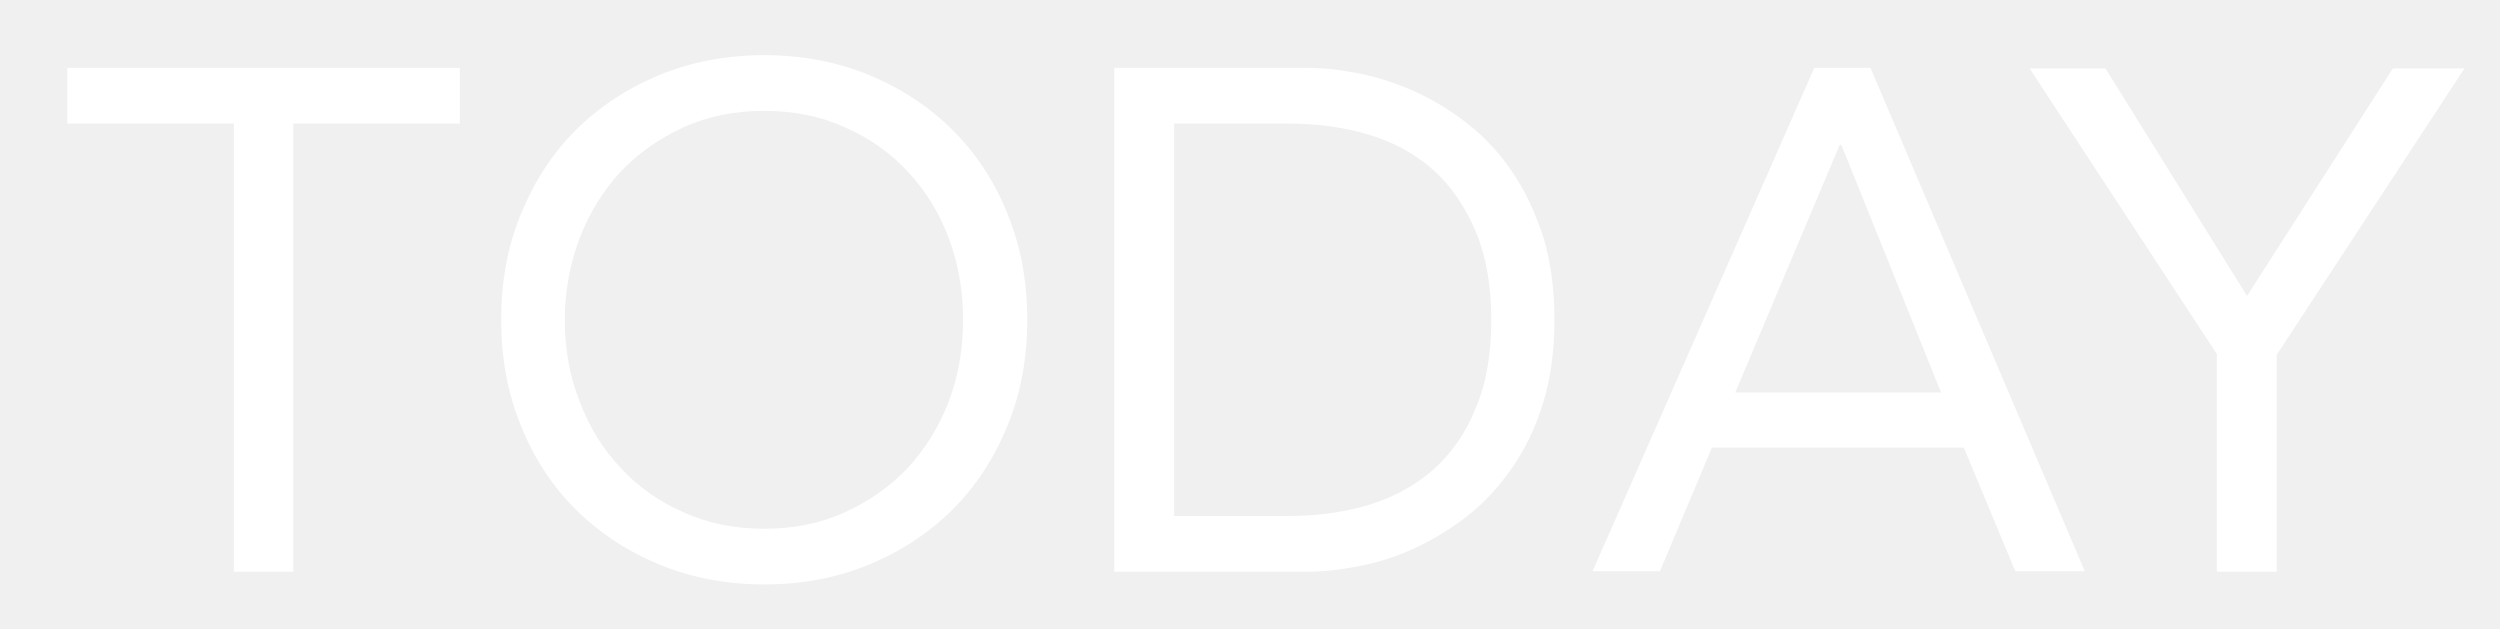
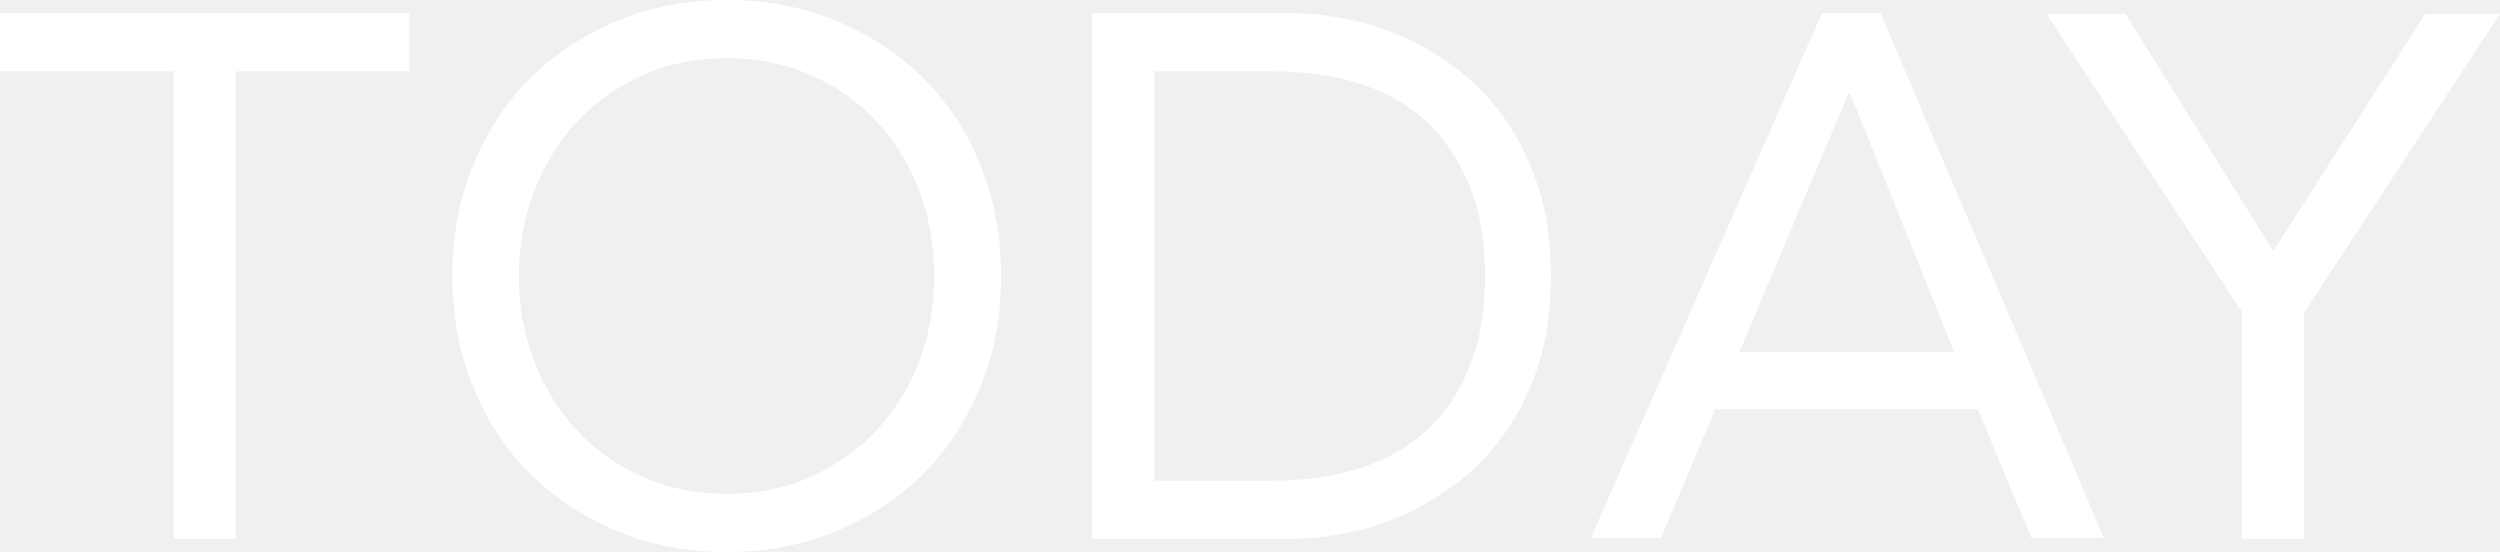
- <svg xmlns="http://www.w3.org/2000/svg" version="1.0" id="Layer_1" x="0px" y="0px" viewBox="0 0 471.4 118.6" enable-background="new 0 0 471.4 118.6" xml:space="preserve">
-   <g>
-     <path fill="#FFFFFF" d="M86.7,23.3H55.3v84.5H44.1V23.3H12.7V12.8h74V23.3z" />
-     <path fill="#FFFFFF" d="M144.1,110.2c-7.2,0-13.9-1.3-19.9-3.8c-6-2.5-11.3-6-15.7-10.4c-4.4-4.4-7.9-9.7-10.3-15.8   c-2.5-6.1-3.7-12.8-3.7-19.9c0-7.2,1.2-13.8,3.7-19.9c2.5-6.1,5.9-11.4,10.3-15.8c4.4-4.4,9.7-7.9,15.7-10.4   c6-2.5,12.7-3.8,19.9-3.8c7.2,0,13.9,1.3,19.9,3.8c6,2.5,11.3,6,15.7,10.4c4.4,4.4,7.9,9.7,10.3,15.8c2.5,6.1,3.7,12.8,3.7,19.9   c0,7.2-1.2,13.8-3.7,19.9c-2.5,6.1-5.9,11.4-10.3,15.8s-9.7,7.9-15.7,10.4C158,108.9,151.4,110.2,144.1,110.2z M144.1,99.7   c5.5,0,10.6-1,15.2-3.1c4.6-2.1,8.6-4.9,11.9-8.4c3.3-3.6,5.9-7.8,7.7-12.5c1.8-4.8,2.7-9.9,2.7-15.4c0-5.5-0.9-10.6-2.7-15.4   c-1.8-4.8-4.4-9-7.7-12.5c-3.3-3.6-7.3-6.4-11.9-8.4c-4.6-2.1-9.7-3.1-15.2-3.1c-5.5,0-10.6,1-15.2,3.1c-4.6,2.1-8.6,4.9-11.9,8.4   c-3.3,3.6-5.9,7.8-7.7,12.5c-1.8,4.8-2.8,9.9-2.8,15.4c0,5.5,0.9,10.6,2.8,15.4c1.8,4.8,4.4,9,7.7,12.5c3.3,3.6,7.3,6.4,11.9,8.4   C133.5,98.7,138.6,99.7,144.1,99.7z" />
-     <path fill="#FFFFFF" d="M210.1,12.8h36.5c3.1,0,6.4,0.4,9.9,1.1c3.5,0.7,7,1.9,10.4,3.4c3.4,1.6,6.8,3.6,9.9,6.1   c3.2,2.5,6,5.5,8.4,9.1c2.4,3.5,4.3,7.6,5.8,12.2c1.4,4.6,2.1,9.8,2.1,15.6c0,5.8-0.7,11-2.1,15.6c-1.4,4.6-3.4,8.7-5.8,12.2   c-2.4,3.5-5.2,6.6-8.4,9.1c-3.2,2.5-6.5,4.5-9.9,6.1c-3.4,1.6-6.9,2.7-10.4,3.4c-3.5,0.7-6.8,1.1-9.9,1.1h-36.5V12.8z M221.4,97.3   h21.5c5.5,0,10.5-0.7,15.2-2.1c4.6-1.4,8.7-3.6,12.1-6.6c3.4-3,6.1-6.8,8-11.5c2-4.6,3-10.2,3-16.8c0-6.5-1-12.1-3-16.8   c-2-4.6-4.6-8.5-8-11.5c-3.4-3-7.4-5.2-12.1-6.6c-4.6-1.4-9.7-2.1-15.2-2.1h-21.5V97.3z" />
-     <path fill="#FFFFFF" d="M342.1,12.8h10.6l40.4,94.9h-13.1l-9.7-23.3h-47.5l-9.8,23.3h-12.7L342.1,12.8z M347.2,27.3h-0.3L327.2,74   h38.8L347.2,27.3z" />
-     <path fill="#FFFFFF" d="M418.1,66.9l-35.4-54H397l26.7,42.9l27.5-42.9h13.5l-35.4,54v40.9h-11.3V66.9z" />
+ <svg xmlns="http://www.w3.org/2000/svg" version="1" viewBox="0 0 452 99.8" enable-background="new 0 0 471.4 118.6">
+   <g fill="#fff">
+     <path d="M74 12.9h-31.4v84.5h-11.2v-84.5h-31.4v-10.5h74v10.5z" />
+     <path d="M131.4 99.8c-7.2 0-13.9-1.3-19.9-3.8-6-2.5-11.3-6-15.7-10.4-4.4-4.4-7.9-9.7-10.3-15.8-2.5-6.1-3.7-12.8-3.7-19.9 0-7.2 1.2-13.8 3.7-19.9 2.5-6.1 5.9-11.4 10.3-15.8s9.7-7.9 15.7-10.4 12.7-3.8 19.9-3.8c7.2 0 13.9 1.3 19.9 3.8 6 2.5 11.3 6 15.7 10.4 4.4 4.4 7.9 9.7 10.3 15.8 2.5 6.1 3.7 12.8 3.7 19.9 0 7.2-1.2 13.8-3.7 19.9-2.5 6.1-5.9 11.4-10.3 15.8s-9.7 7.9-15.7 10.4-12.6 3.8-19.9 3.8zm0-10.5c5.5 0 10.6-1 15.2-3.1s8.6-4.9 11.9-8.4c3.3-3.6 5.9-7.8 7.7-12.5 1.8-4.8 2.7-9.9 2.7-15.4s-.9-10.6-2.7-15.4c-1.8-4.8-4.4-9-7.7-12.5-3.3-3.6-7.3-6.4-11.9-8.4-4.6-2.1-9.7-3.1-15.2-3.1s-10.6 1-15.2 3.1-8.6 4.9-11.9 8.4c-3.3 3.6-5.9 7.8-7.7 12.5-1.8 4.8-2.8 9.9-2.8 15.4s.9 10.6 2.8 15.4c1.8 4.8 4.4 9 7.7 12.5 3.3 3.6 7.3 6.4 11.9 8.4 4.6 2.1 9.7 3.1 15.2 3.1z" />
+     <path d="M197.4 2.4h36.5c3.1 0 6.4.4 9.9 1.1 3.5.7 7 1.9 10.4 3.4 3.4 1.6 6.8 3.6 9.9 6.1 3.2 2.5 6 5.5 8.4 9.1 2.4 3.5 4.3 7.6 5.8 12.2 1.4 4.6 2.1 9.8 2.1 15.6 0 5.8-.7 11-2.1 15.6-1.4 4.6-3.4 8.7-5.8 12.2s-5.2 6.6-8.4 9.1-6.5 4.5-9.9 6.1c-3.4 1.6-6.9 2.7-10.4 3.4-3.5.7-6.8 1.1-9.9 1.1h-36.5v-95zm11.3 84.5h21.5c5.5 0 10.5-.7 15.2-2.1 4.6-1.4 8.7-3.6 12.1-6.6 3.4-3 6.1-6.8 8-11.5 2-4.6 3-10.2 3-16.8 0-6.5-1-12.1-3-16.8-2-4.6-4.6-8.5-8-11.5-3.4-3-7.4-5.2-12.1-6.6-4.6-1.4-9.7-2.1-15.2-2.1h-21.5v74z" />
+     <path d="M329.4 2.4h10.6l40.4 94.9h-13.1l-9.7-23.3h-47.5l-9.8 23.3h-12.7l41.8-94.9zm5.1 14.5h-.3l-19.7 46.7h38.8l-18.8-46.7z" />
+     <path d="M405.4 56.5l-35.4-54h14.3l26.7 42.9 27.5-42.9h13.5l-35.4 54v40.9h-11.3v-40.9z" />
  </g>
</svg>
